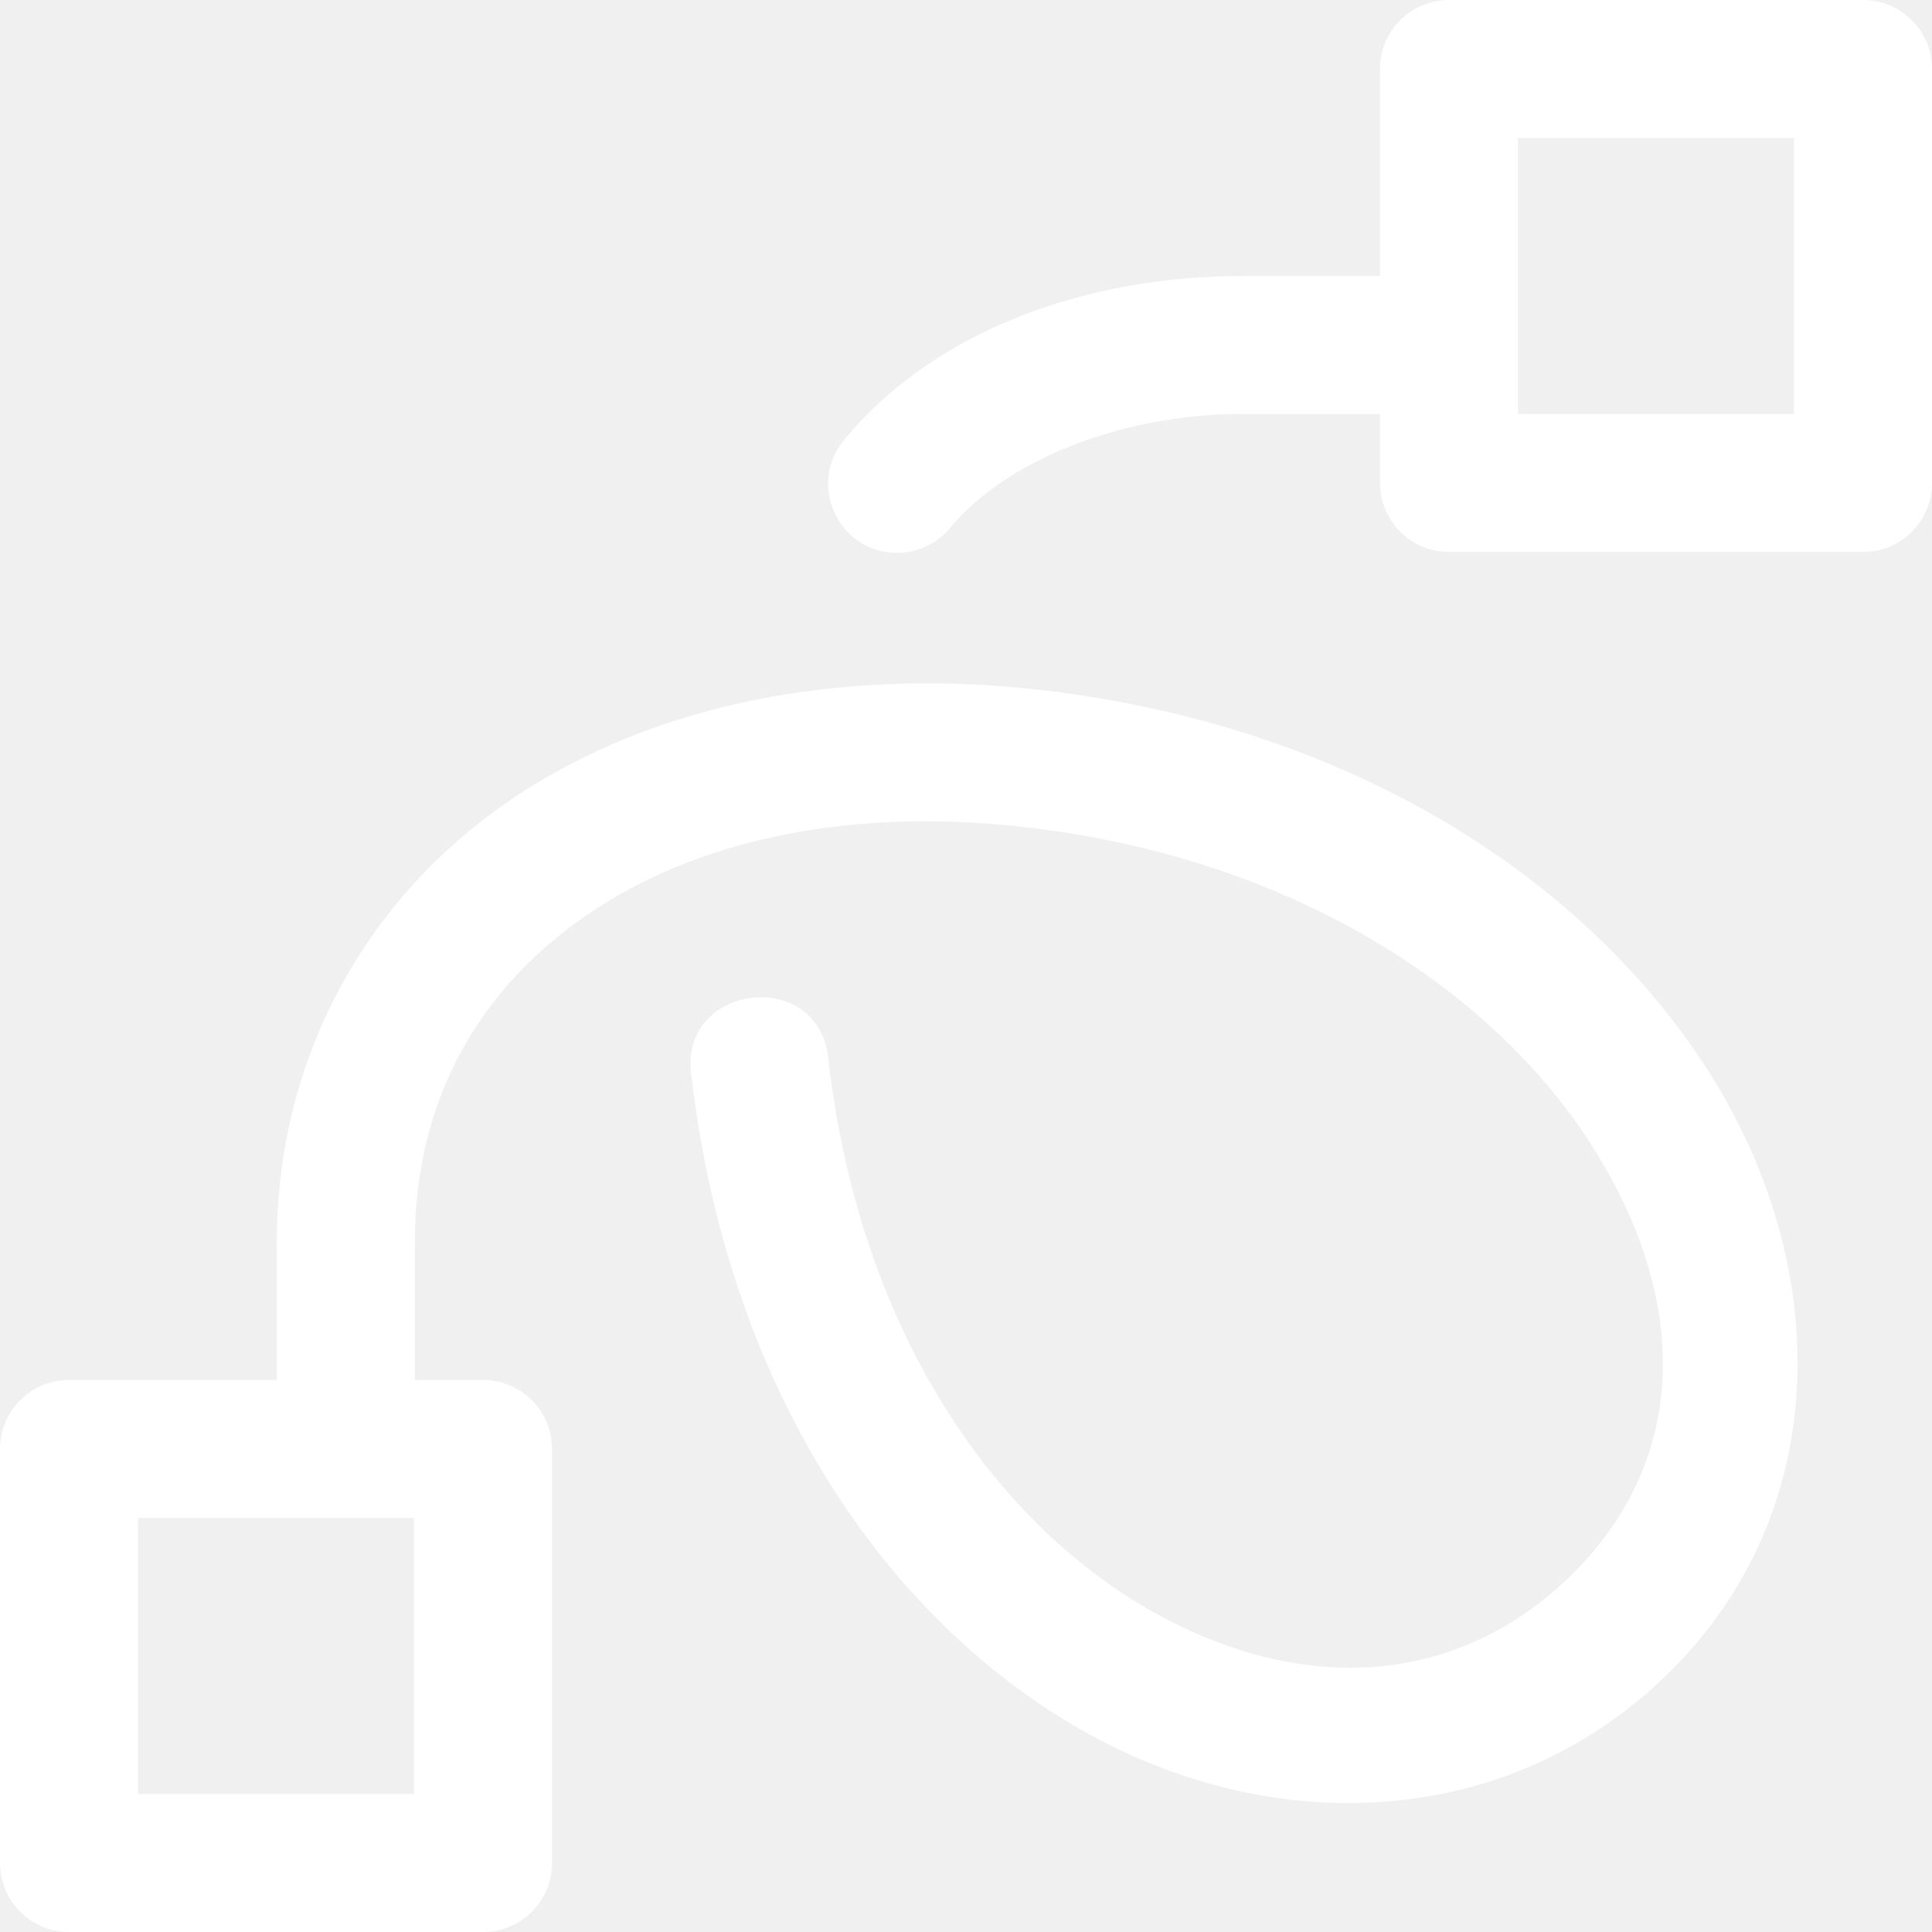
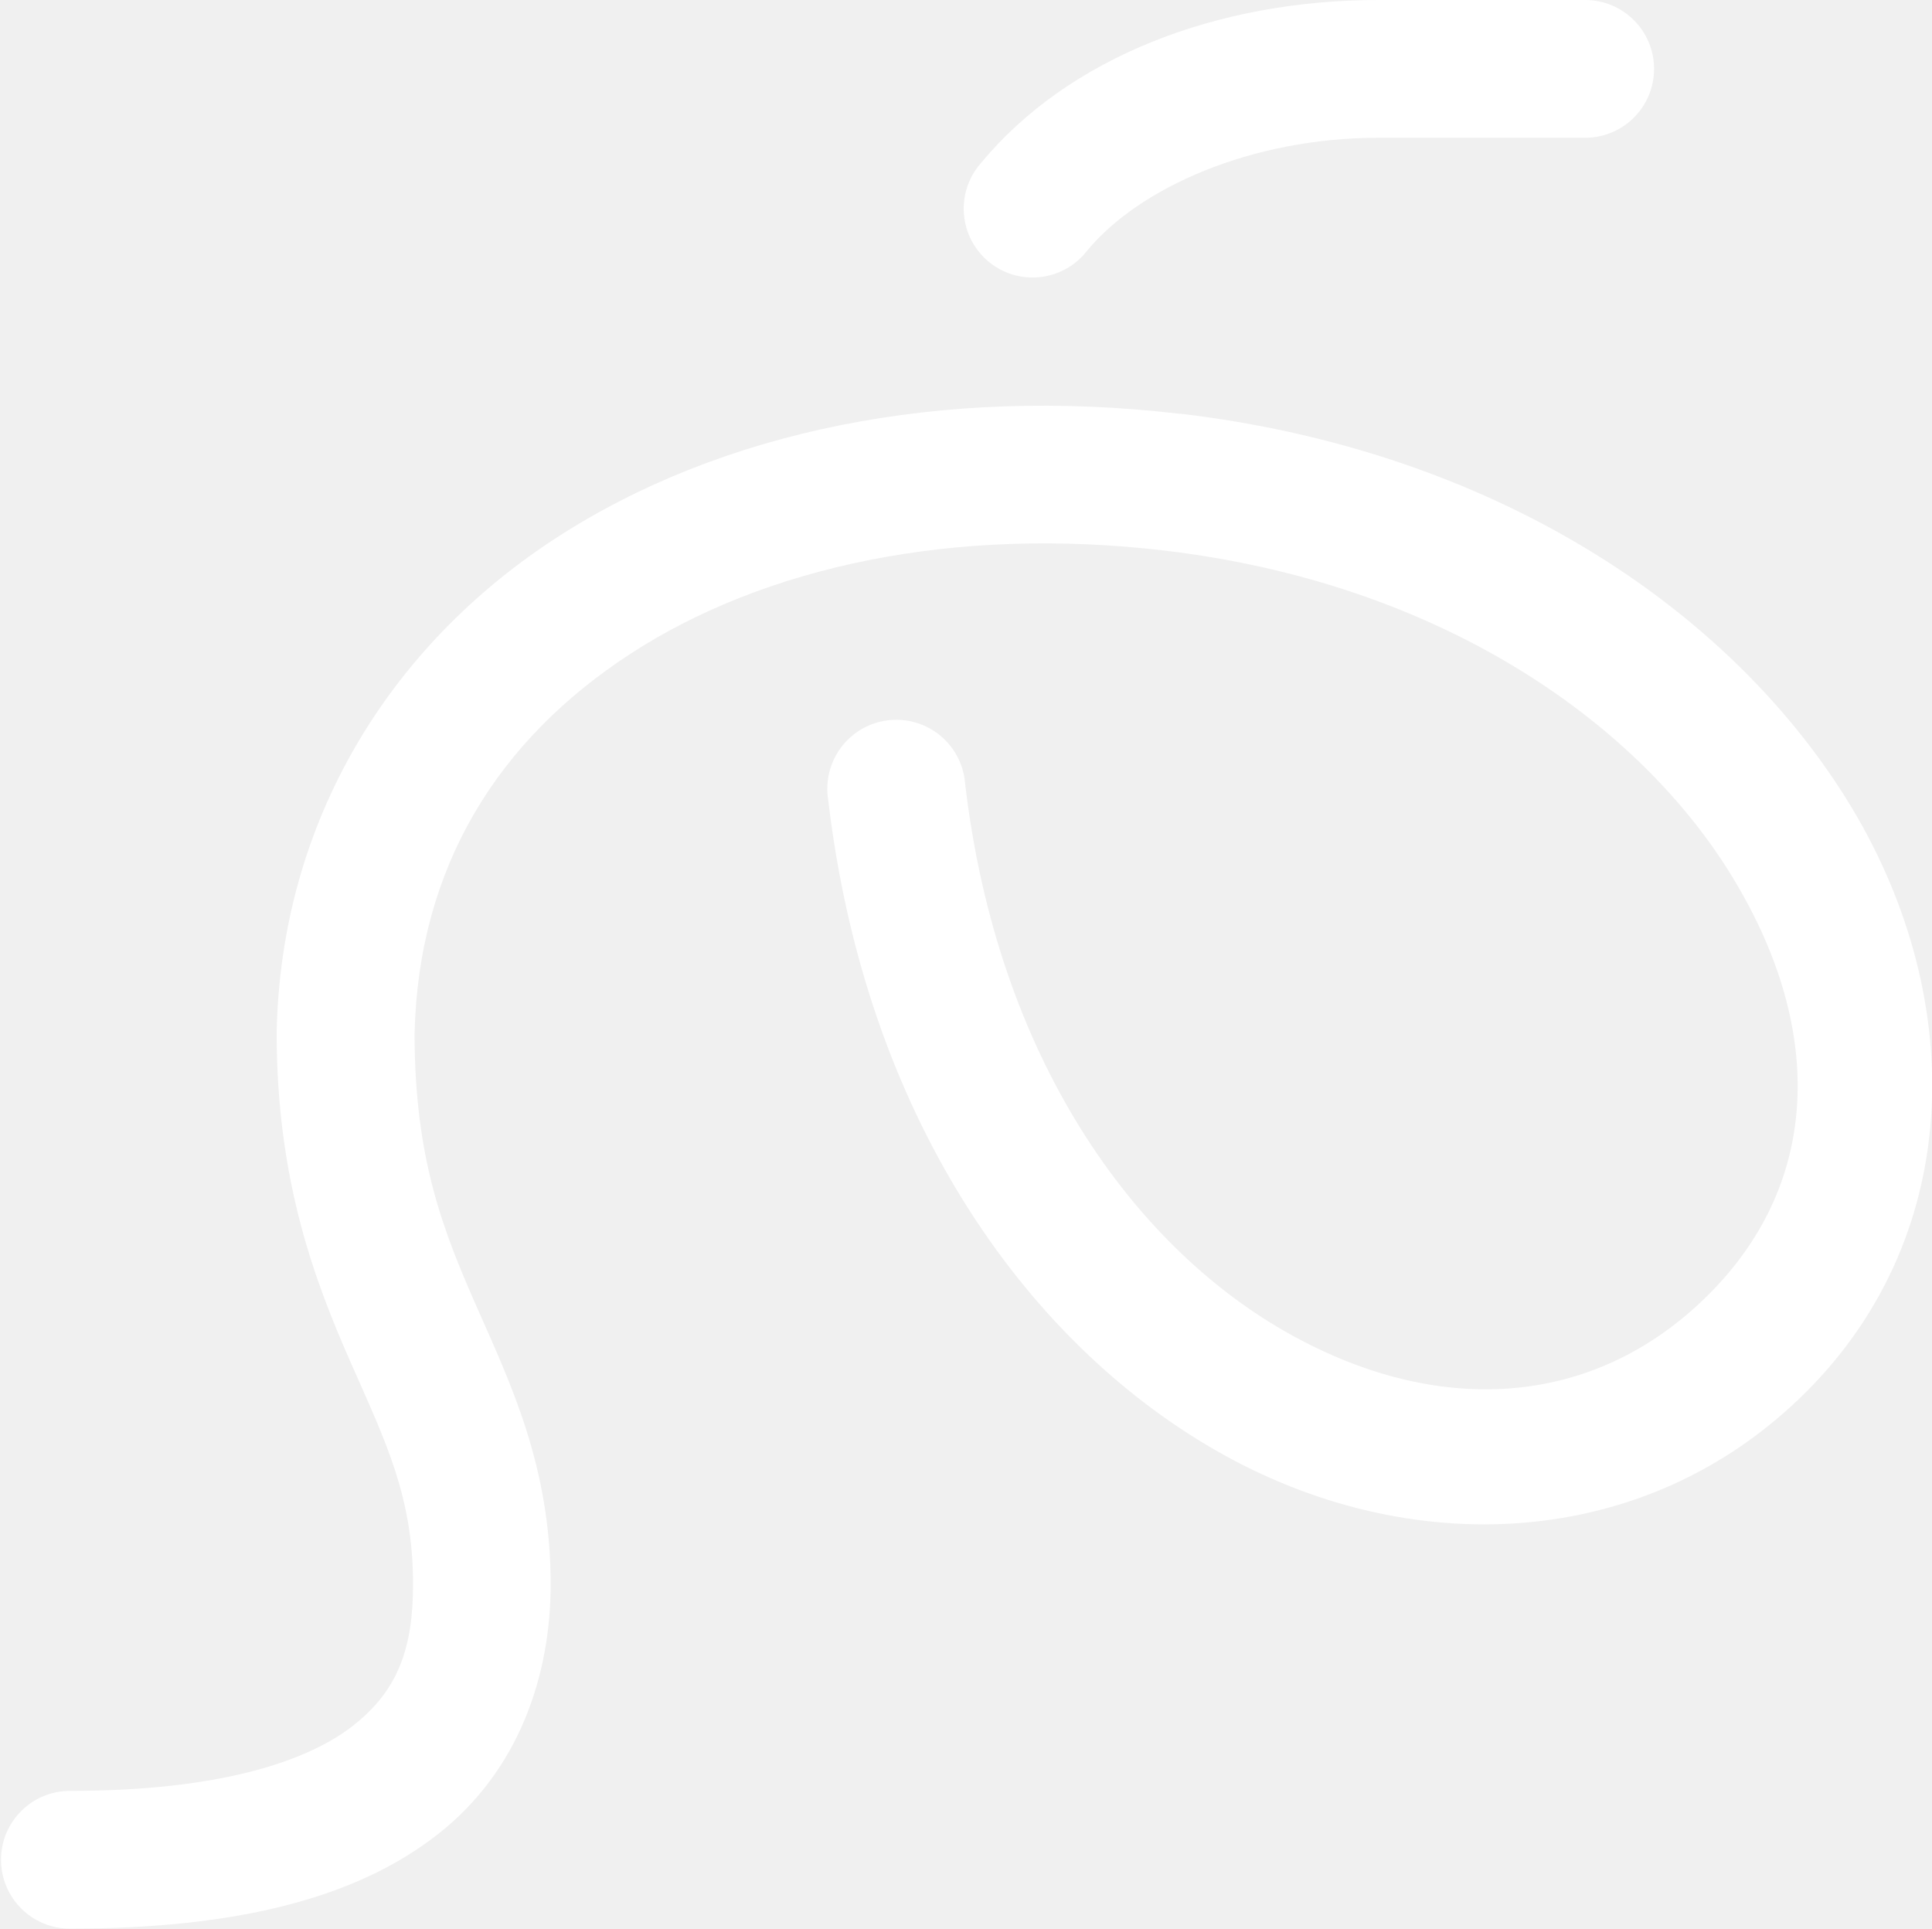
- <svg xmlns="http://www.w3.org/2000/svg" style="display:inline;enable-background:new" version="1.0" id="svg2" height="14" width="14">
+ <svg xmlns="http://www.w3.org/2000/svg" style="display:inline;enable-background:new" version="1.0" id="svg2" height="14" width="14.025">
  <defs id="defs4" />
-   <g id="layer8" style="display:inline" transform="translate(-279.0039,-410)">
-     <g style="display:inline;fill:#ffffff;enable-background:new" transform="rotate(180,307.0055,417)" id="g13597">
-       <path style="color:#000000;font-style:normal;font-variant:normal;font-weight:normal;font-stretch:normal;font-size:medium;line-height:normal;font-family:sans-serif;font-variant-ligatures:normal;font-variant-position:normal;font-variant-caps:normal;font-variant-numeric:normal;font-variant-alternates:normal;font-feature-settings:normal;text-indent:0;text-align:start;text-decoration:none;text-decoration-line:none;text-decoration-style:solid;text-decoration-color:#000000;letter-spacing:normal;word-spacing:normal;text-transform:none;writing-mode:lr-tb;direction:ltr;text-orientation:mixed;dominant-baseline:auto;baseline-shift:baseline;text-anchor:start;white-space:normal;shape-padding:0;clip-rule:nonzero;display:inline;overflow:visible;visibility:visible;opacity:1;isolation:auto;mix-blend-mode:normal;color-interpolation:sRGB;color-interpolation-filters:linearRGB;solid-color:#000000;solid-opacity:1;vector-effect:none;fill:#ffffff;fill-opacity:1;fill-rule:evenodd;stroke:none;stroke-width:1;stroke-linecap:round;stroke-linejoin:round;stroke-miterlimit:4;stroke-dasharray:none;stroke-dashoffset:0;stroke-opacity:1;marker:none;color-rendering:auto;image-rendering:auto;shape-rendering:auto;text-rendering:auto;enable-background:accumulate" d="m 289.504,410 a 0.5,0.5 0 0 0 -0.5,0.5 v 1.5 h -0.994 c -1.175,0 -2.252,0.418 -2.885,1.182 -0.28,0.329 -0.04,0.835 0.393,0.824 0.147,-0.004 0.285,-0.073 0.377,-0.188 C 286.27,413.365 287.083,413 288.01,413 h 0.994 v 0.5 a 0.5,0.5 0 0 0 0.5,0.5 h 3 a 0.5,0.5 0 0 0 0.5,-0.5 v -3 a 0.5,0.5 0 0 0 -0.5,-0.5 z m 0.5,1 h 2 v 2 h -2 z m -4.586,3.959 c -1.107,0.048 -2.072,0.369 -2.82,0.912 -0.997,0.725 -1.588,1.854 -1.588,3.129 v 1 h -1.506 a 0.5,0.5 0 0 0 -0.5,0.5 v 3 a 0.5,0.5 0 0 0 0.5,0.5 h 3 a 0.5,0.5 0 0 0 0.5,-0.5 v -3 a 0.5,0.5 0 0 0 -0.5,-0.5 h -0.494 v -1 c 0,-0.975 0.418,-1.77 1.176,-2.32 0.758,-0.551 1.877,-0.847 3.266,-0.684 1.99,0.234 3.414,1.228 4.104,2.332 0.69,1.104 0.682,2.238 -0.148,3.068 -0.838,0.838 -1.988,0.894 -3.084,0.264 -1.096,-0.63 -2.082,-1.98 -2.316,-3.969 -0.05,-0.696 -1.105,-0.571 -0.992,0.117 0.266,2.261 1.404,3.911 2.809,4.719 0.702,0.404 1.485,0.589 2.236,0.527 0.752,-0.062 1.474,-0.37 2.055,-0.951 1.169,-1.169 1.162,-2.911 0.289,-4.307 -0.873,-1.396 -2.574,-2.527 -4.834,-2.793 -0.398,-0.047 -0.782,-0.061 -1.15,-0.045 z M 280.004,421 h 2 v 2 h -2 z" transform="rotate(180,307.0055,417)" id="path13595" />
+   <g id="layer8" style="display:inline" transform="translate(-153.0026,-368)">
+     <g id="g98807" style="display:inline;enable-background:new">
+       <path style="color:#000000;font-style:normal;font-variant:normal;font-weight:normal;font-stretch:normal;font-size:medium;line-height:normal;font-family:sans-serif;font-variant-ligatures:normal;font-variant-position:normal;font-variant-caps:normal;font-variant-numeric:normal;font-variant-alternates:normal;font-feature-settings:normal;text-indent:0;text-align:start;text-decoration:none;text-decoration-line:none;text-decoration-style:solid;text-decoration-color:#000000;letter-spacing:normal;word-spacing:normal;text-transform:none;writing-mode:lr-tb;direction:ltr;text-orientation:mixed;dominant-baseline:auto;baseline-shift:baseline;text-anchor:start;white-space:normal;shape-padding:0;clip-rule:nonzero;display:inline;overflow:visible;visibility:visible;opacity:1;isolation:auto;mix-blend-mode:normal;color-interpolation:sRGB;color-interpolation-filters:linearRGB;solid-color:#000000;solid-opacity:1;vector-effect:none;fill:#ffffff;fill-opacity:1;fill-rule:nonzero;stroke:none;stroke-width:1;stroke-linecap:round;stroke-linejoin:miter;stroke-miterlimit:4;stroke-dasharray:none;stroke-dashoffset:0;stroke-opacity:1;color-rendering:auto;image-rendering:auto;shape-rendering:auto;text-rendering:auto;enable-background:new" d="m 163.01,368 c -1.175,0 -2.252,0.418 -2.885,1.182 a 0.5,0.5 0 1 0 0.77,0.637 C 161.27,369.365 162.083,369 163.01,369 h 1.5 a 0.5,0.5 0 1 0 0,-1 z m -1.441,3.004 c -1.728,-0.203 -3.328,0.121 -4.531,0.902 -1.203,0.781 -1.995,2.049 -2.027,3.584 v 0.004 0.006 c 0,1.082 0.284,1.814 0.537,2.389 0.253,0.575 0.453,0.971 0.453,1.611 0,0.461 -0.107,0.77 -0.436,1.027 -0.328,0.257 -0.962,0.473 -2.055,0.473 a 0.5,0.5 0 1 0 0,1 c 1.219,0 2.083,-0.224 2.672,-0.686 C 156.77,380.853 157,380.162 157,379.5 c 0,-0.86 -0.295,-1.464 -0.537,-2.014 -0.241,-0.548 -0.45,-1.068 -0.451,-1.98 0.027,-1.212 0.604,-2.135 1.57,-2.762 0.967,-0.628 2.337,-0.928 3.869,-0.748 1.99,0.234 3.414,1.228 4.104,2.332 0.69,1.104 0.682,2.238 -0.148,3.068 -0.838,0.838 -1.988,0.894 -3.084,0.264 -1.096,-0.63 -2.08,-1.98 -2.314,-3.969 a 0.501,0.501 0 1 0 -0.994,0.117 c 0.266,2.261 1.406,3.911 2.811,4.719 1.404,0.808 3.127,0.738 4.289,-0.424 1.169,-1.169 1.162,-2.911 0.289,-4.307 -0.873,-1.396 -2.574,-2.527 -4.834,-2.793 z" id="path23575" />
    </g>
  </g>
</svg>
